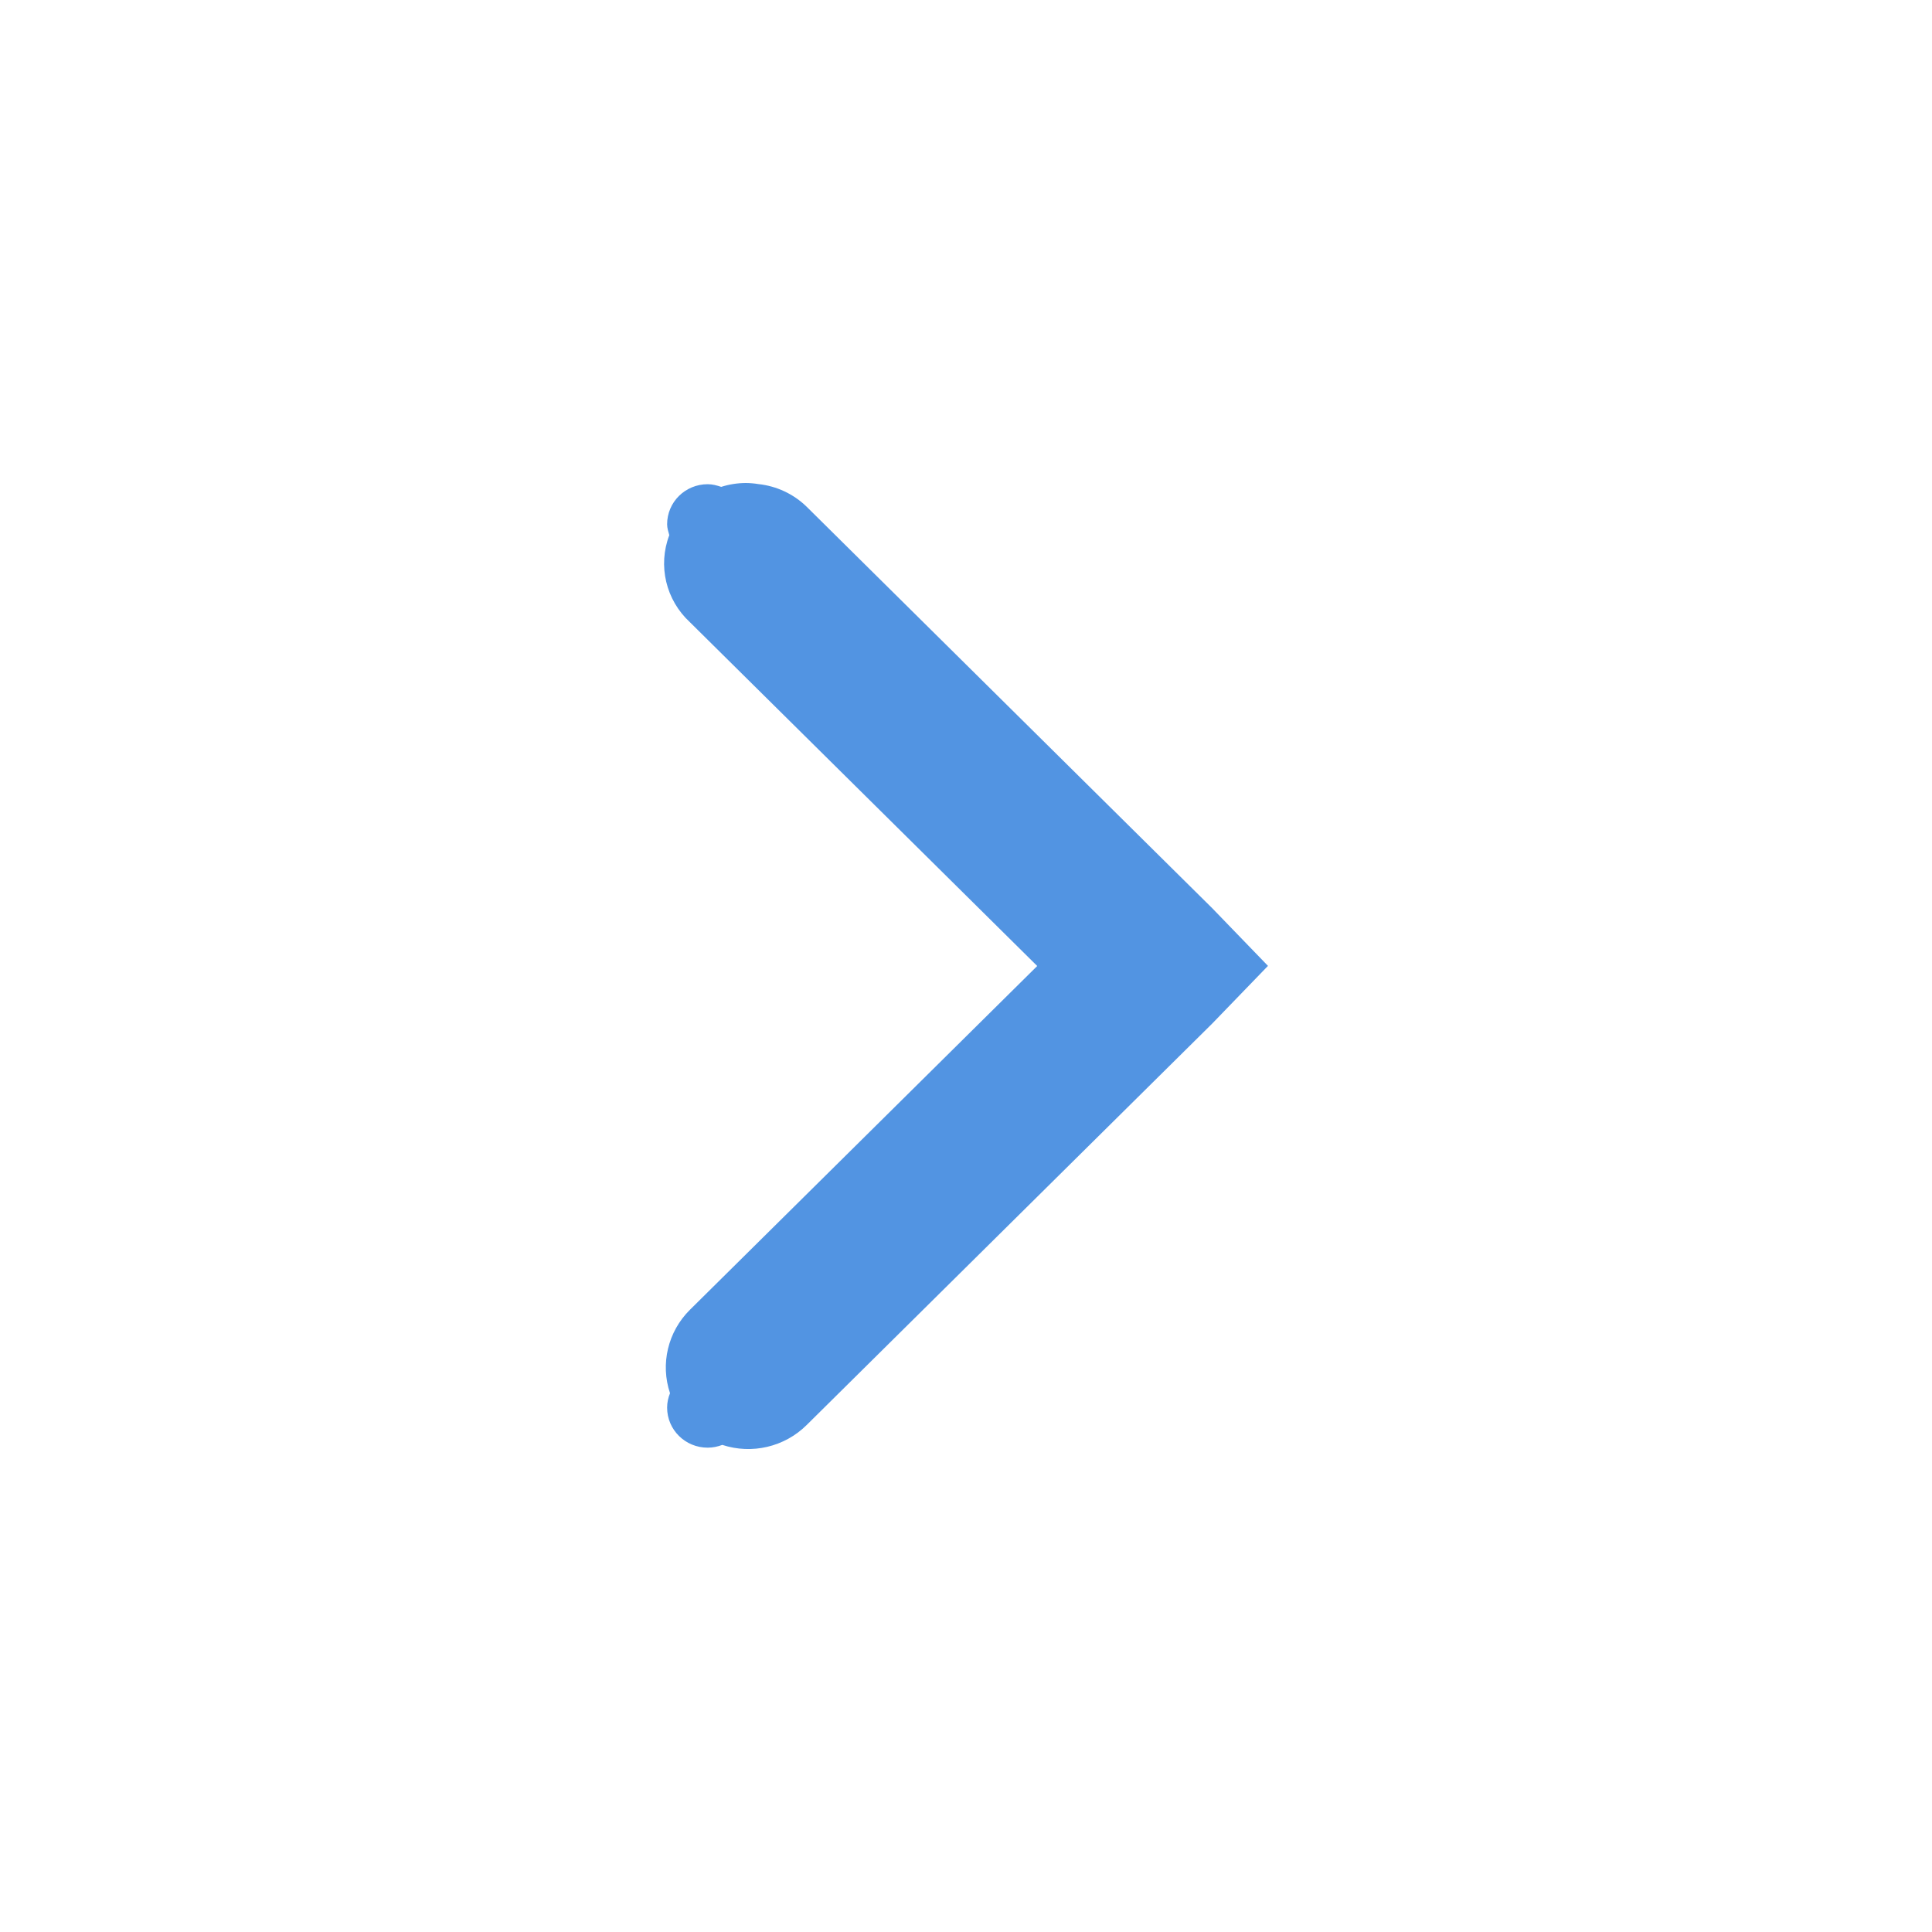
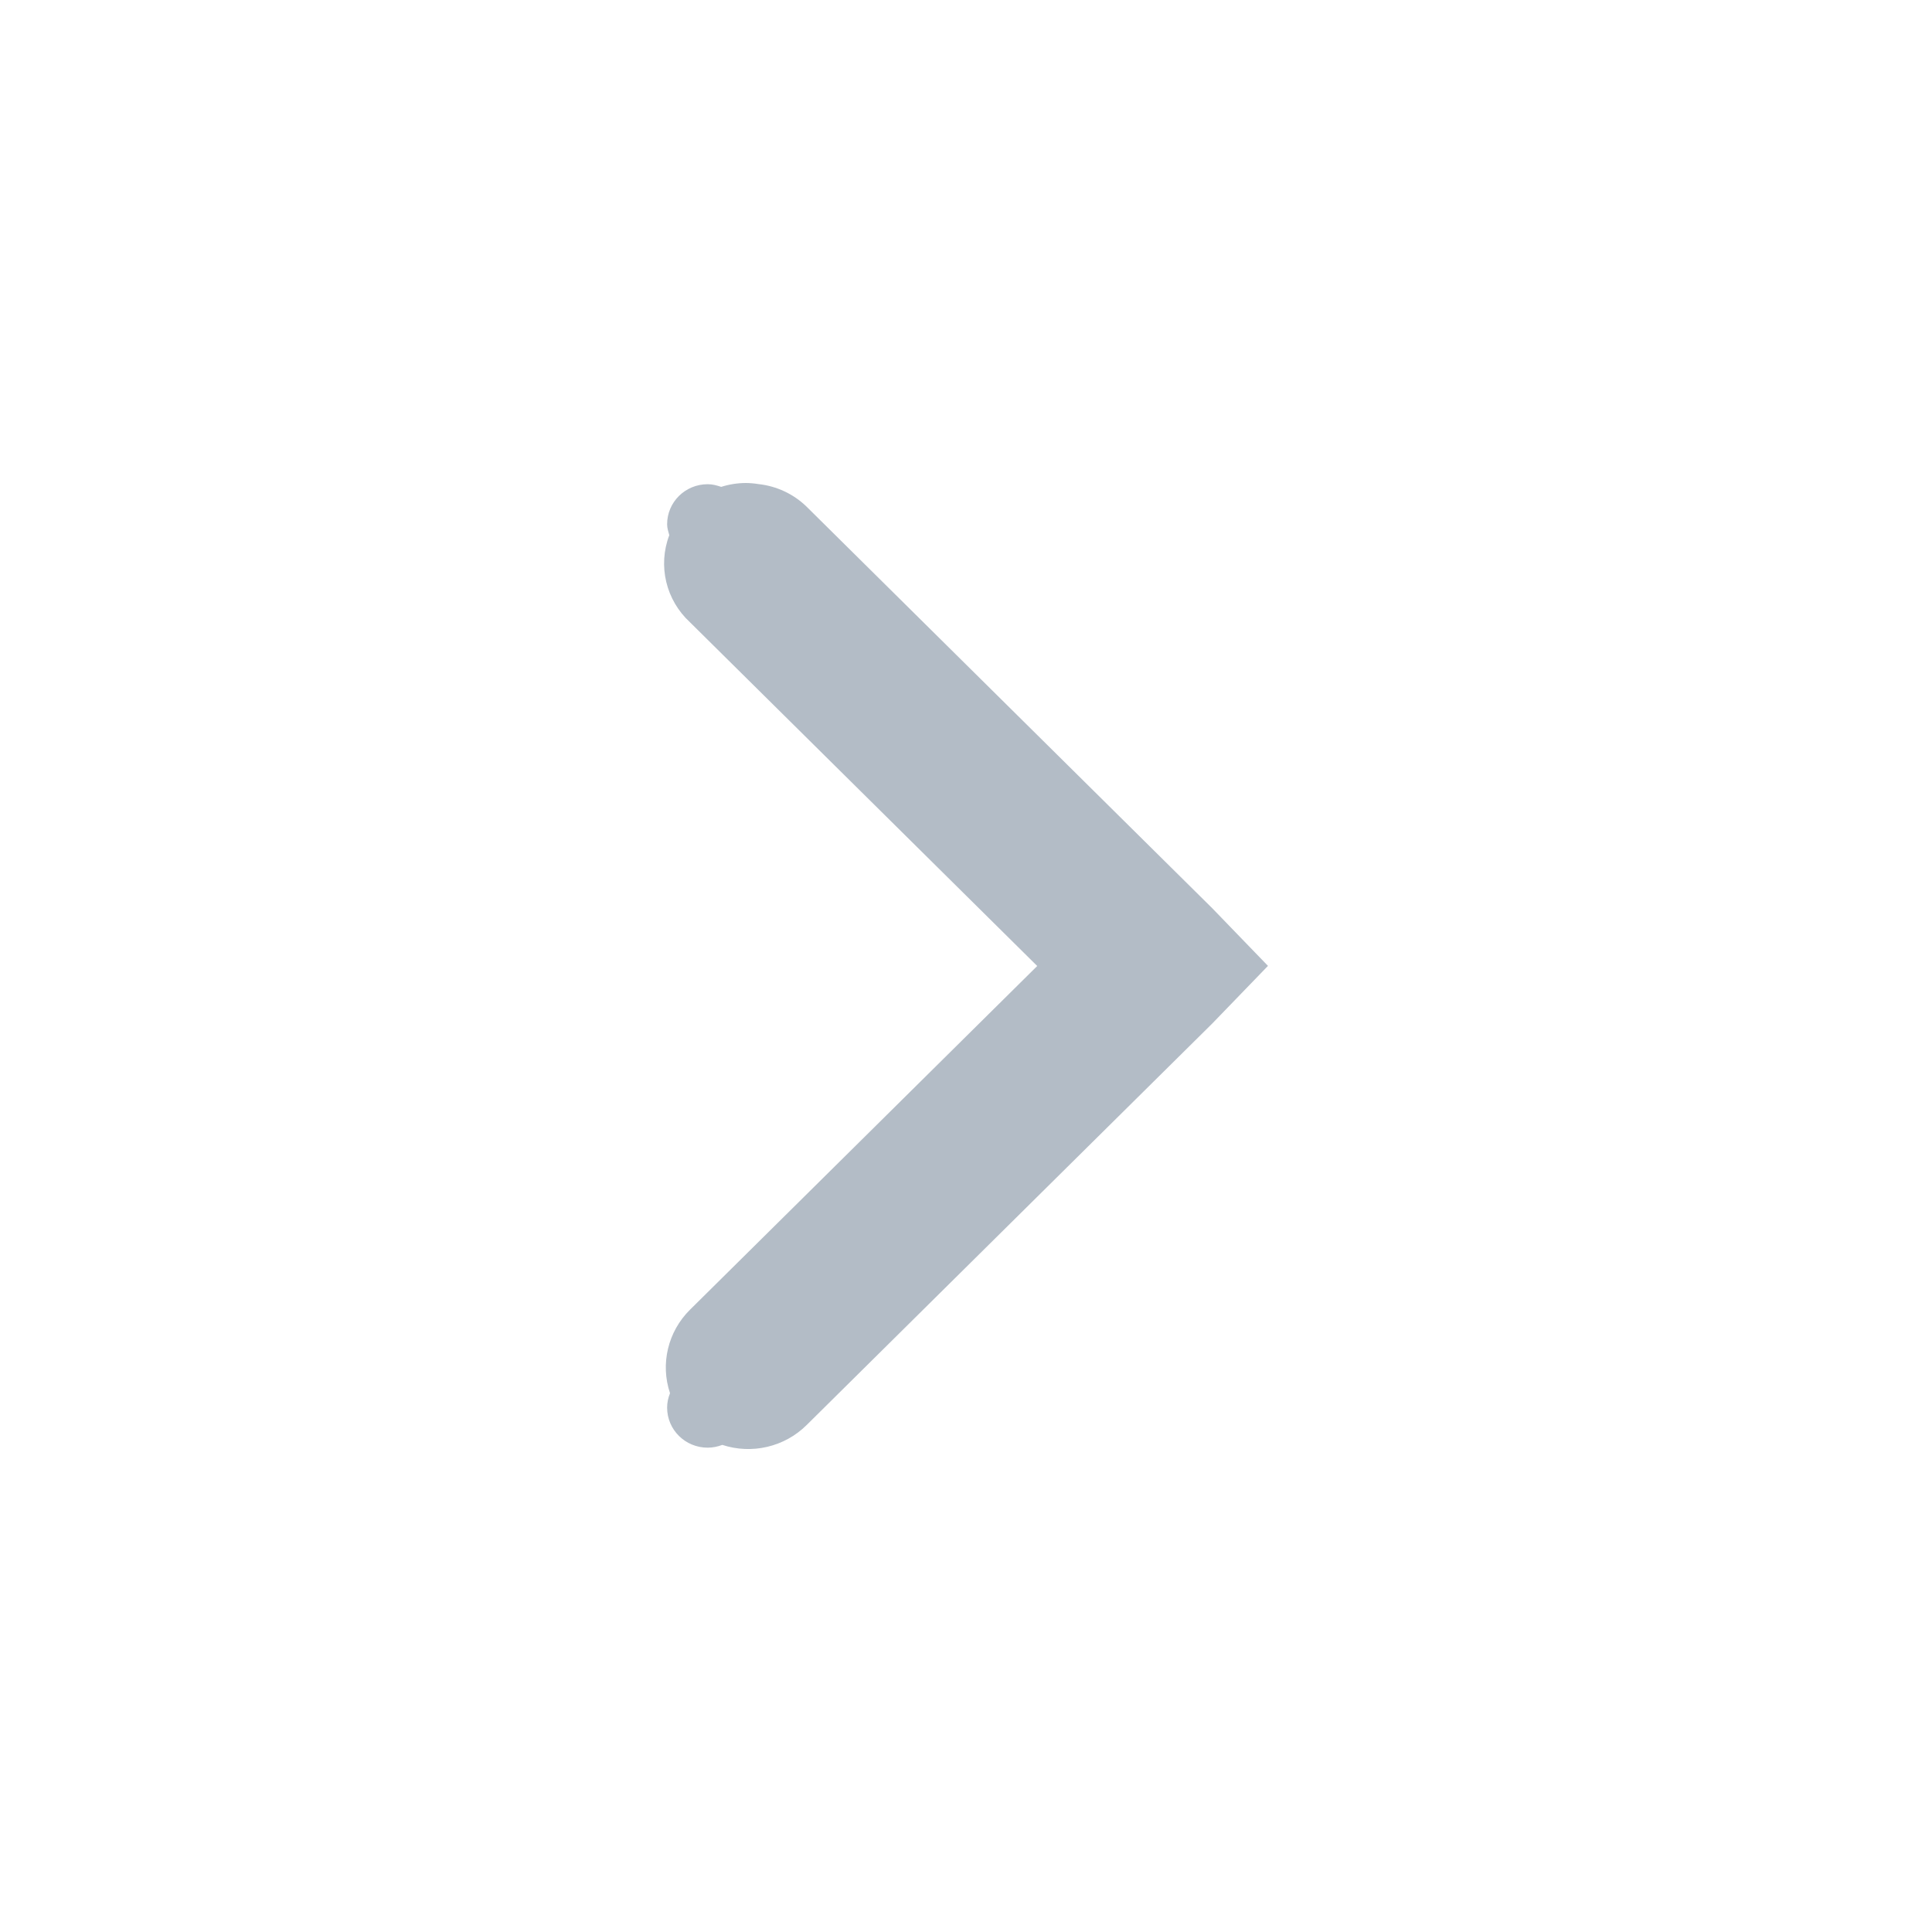
<svg xmlns="http://www.w3.org/2000/svg" xmlns:ns1="http://www.openswatchbook.org/uri/2009/osb" xmlns:xlink="http://www.w3.org/1999/xlink" height="16" id="svg7384" version="1.1" width="16">
  <defs id="defs7386">
    <linearGradient id="selected_bg_color" ns1:paint="solid">
-       <stop style="stop-color:#5294e2;stop-opacity:1;" offset="0" id="stop4147" />
+       <stop style="stop-color:#b3bcc6;stop-opacity:1;" offset="0" id="stop4147" />
    </linearGradient>
    <linearGradient xlink:href="#selected_bg_color" id="linearGradient4149" x1="108" y1="751" x2="108" y2="759" gradientUnits="userSpaceOnUse" />
  </defs>
  <g id="layer9" style="display:inline" transform="translate(-100.0002,-747)" />
  <g id="layer10" transform="translate(-100.0002,-747)" />
  <g id="layer11" transform="translate(-100.0002,-747)" />
  <g id="layer13" transform="translate(-100.0002,-747)" />
  <g id="layer14" transform="translate(-100.0002,-747)" />
  <g id="layer15" style="display:inline" transform="translate(-100.0002,-747)" />
  <g id="g71291" style="display:inline" transform="translate(-100.0002,-747)" />
  <g id="g4953" style="display:inline" transform="translate(-100.0002,-747)" />
  <g id="layer12" style="display:inline" transform="translate(-100.0002,-747)">
    <path style="color:#000000;font-style:normal;font-variant:normal;font-weight:normal;font-stretch:normal;font-size:medium;line-height:normal;font-family:Sans;-inkscape-font-specification:Sans;text-indent:0;text-align:start;text-decoration:none;text-decoration-line:none;letter-spacing:normal;word-spacing:normal;text-transform:none;direction:ltr;block-progression:tb;writing-mode:lr-tb;baseline-shift:baseline;text-anchor:start;display:inline;overflow:visible;visibility:visible;fill:url(#linearGradient4149);fill-opacity:1;stroke:none;stroke-width:2;marker:none;enable-background:accumulate" d="m 106.177,751 a 0.672,0.665 0 0 1 0.104,0.009 0.672,0.665 0 0 1 0.399,0.187 l 3.359,3.325 0.462,0.478 -0.462,0.478 -3.359,3.325 a 0.683,0.676 0 0 1 -0.698,0.164 c -0.037,0.014 -0.078,0.023 -0.121,0.023 -0.186,0 -0.336,-0.148 -0.336,-0.332 0,-0.042 0.009,-0.082 0.024,-0.119 a 0.683,0.676 0 0 1 0.165,-0.691 l 2.876,-2.847 -2.876,-2.847 a 0.672,0.665 0 0 1 -0.171,-0.721 c -0.008,-0.029 -0.018,-0.058 -0.018,-0.09 0,-0.184 0.15,-0.332 0.336,-0.332 0.04,0 0.076,0.01 0.112,0.022 A 0.672,0.665 0 0 1 106.177,751 Z" id="path6040" />
  </g>
</svg>
